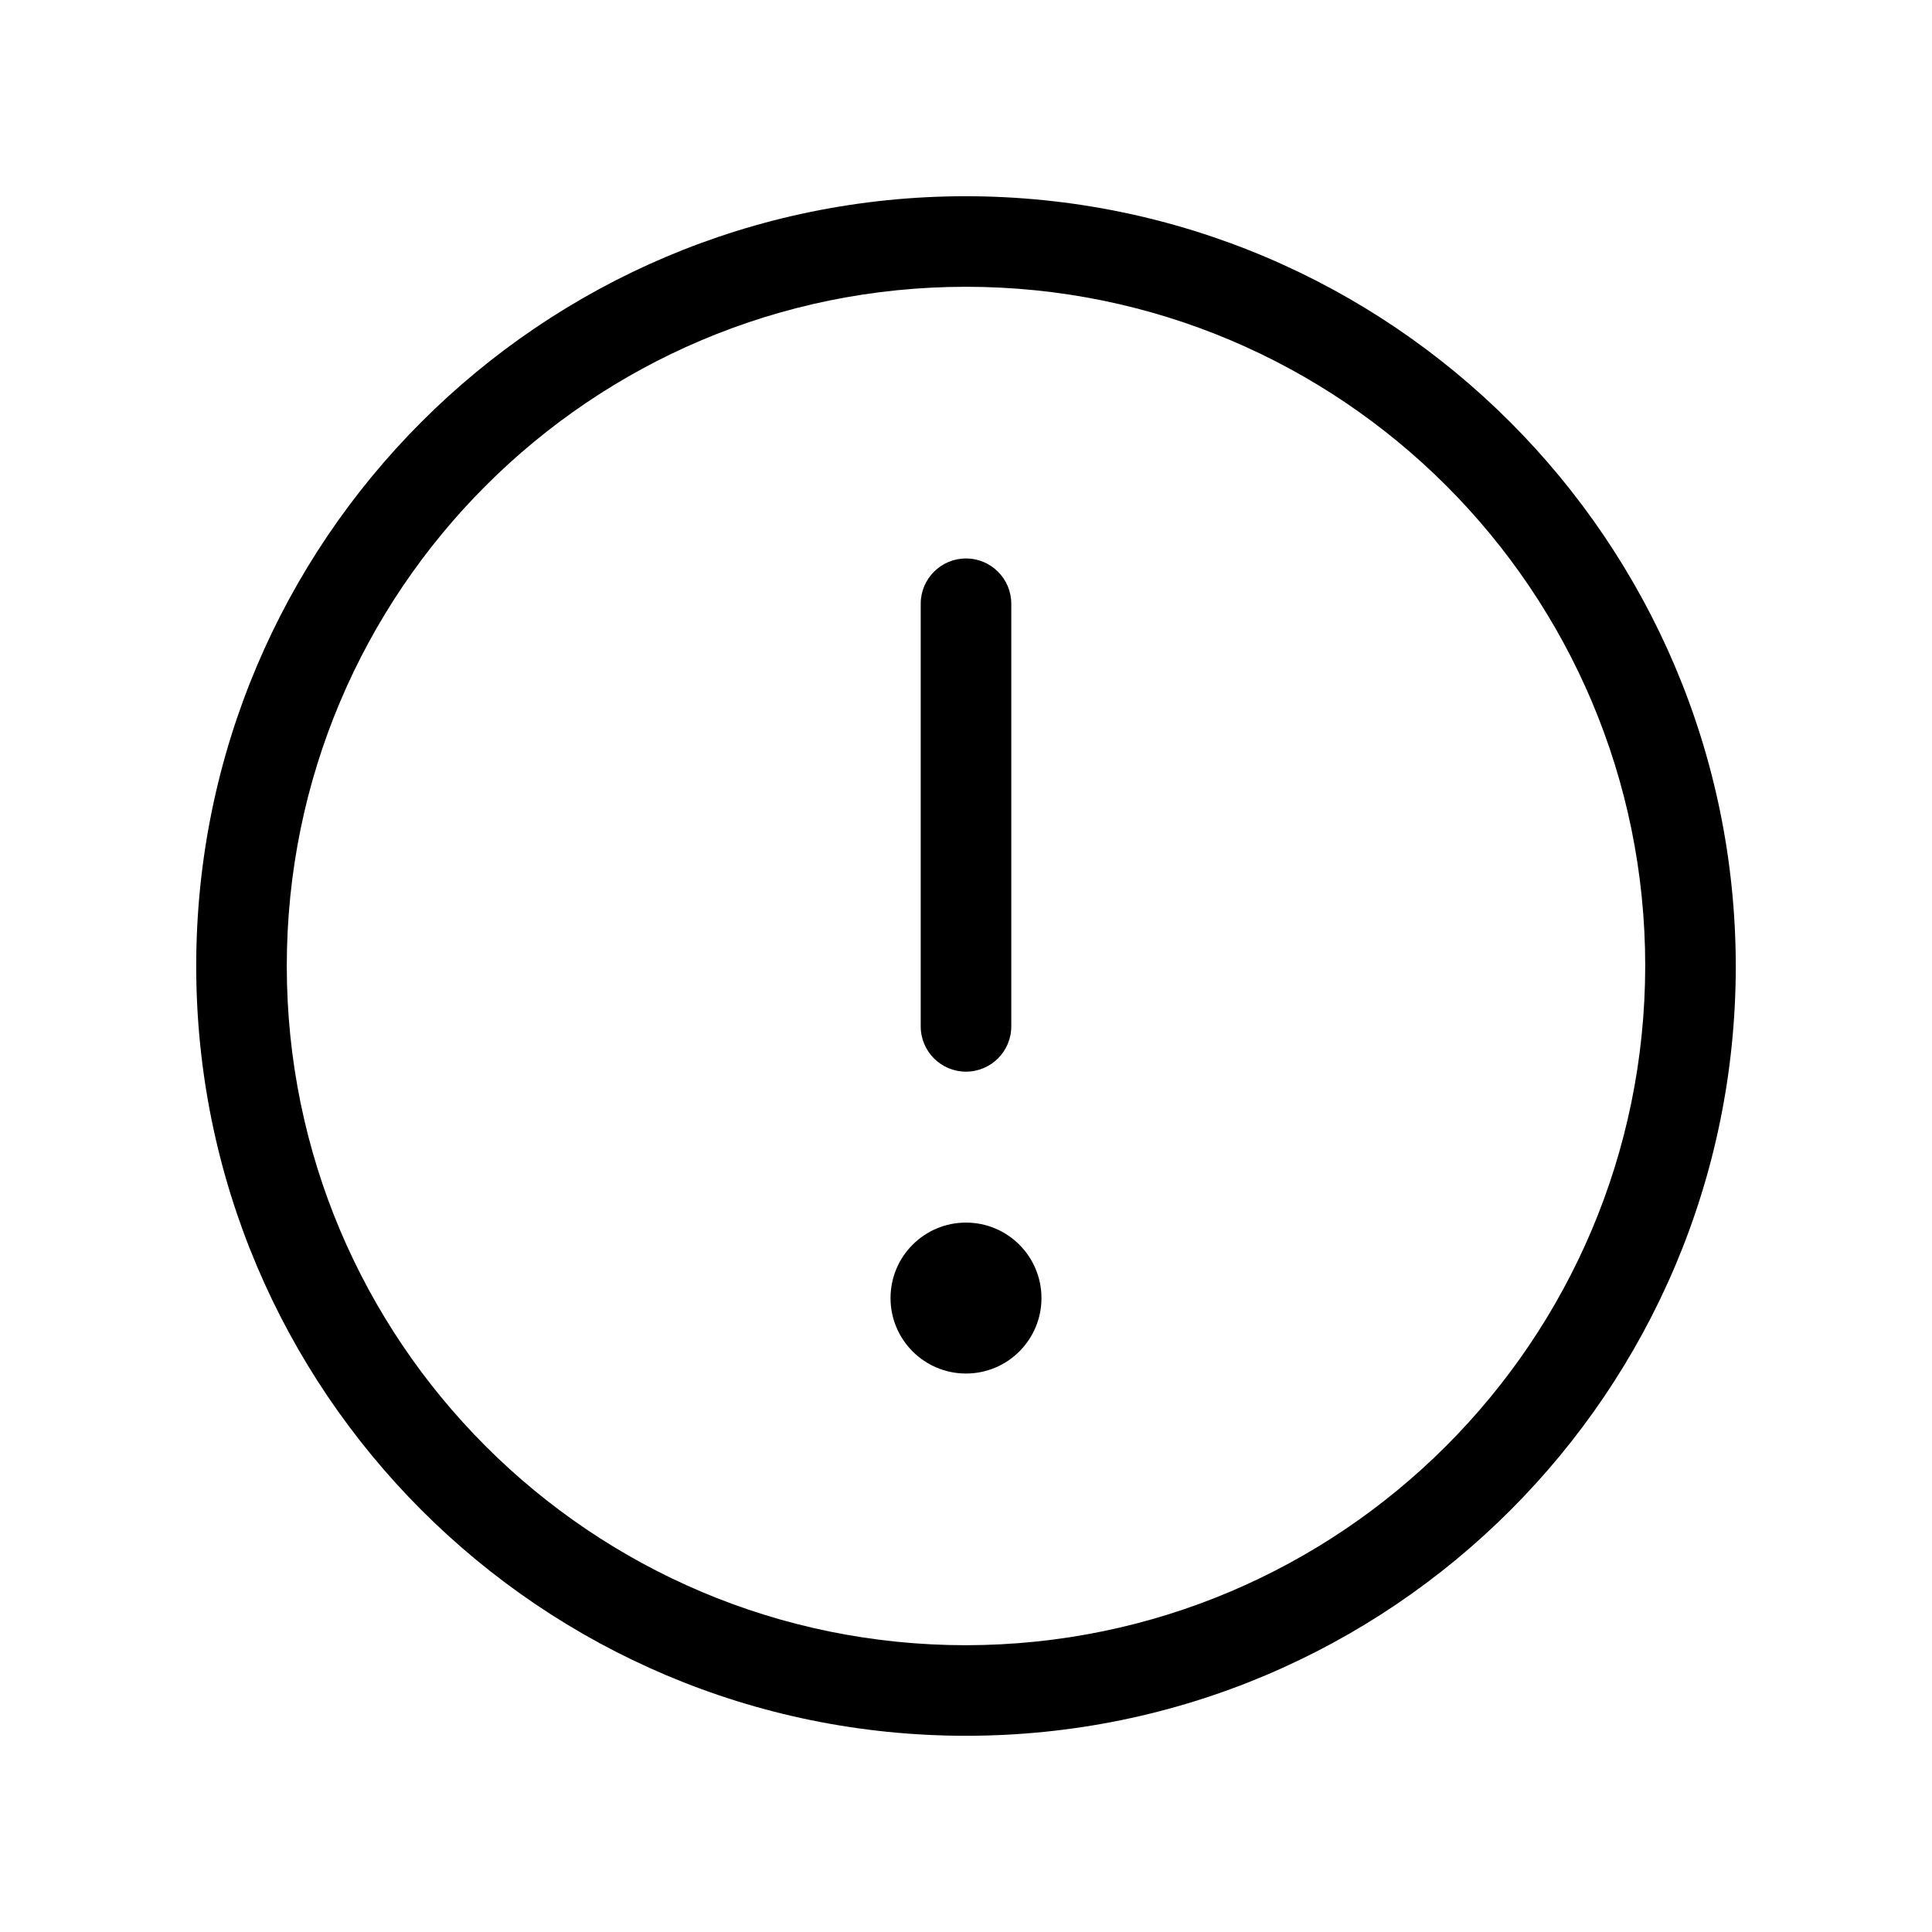
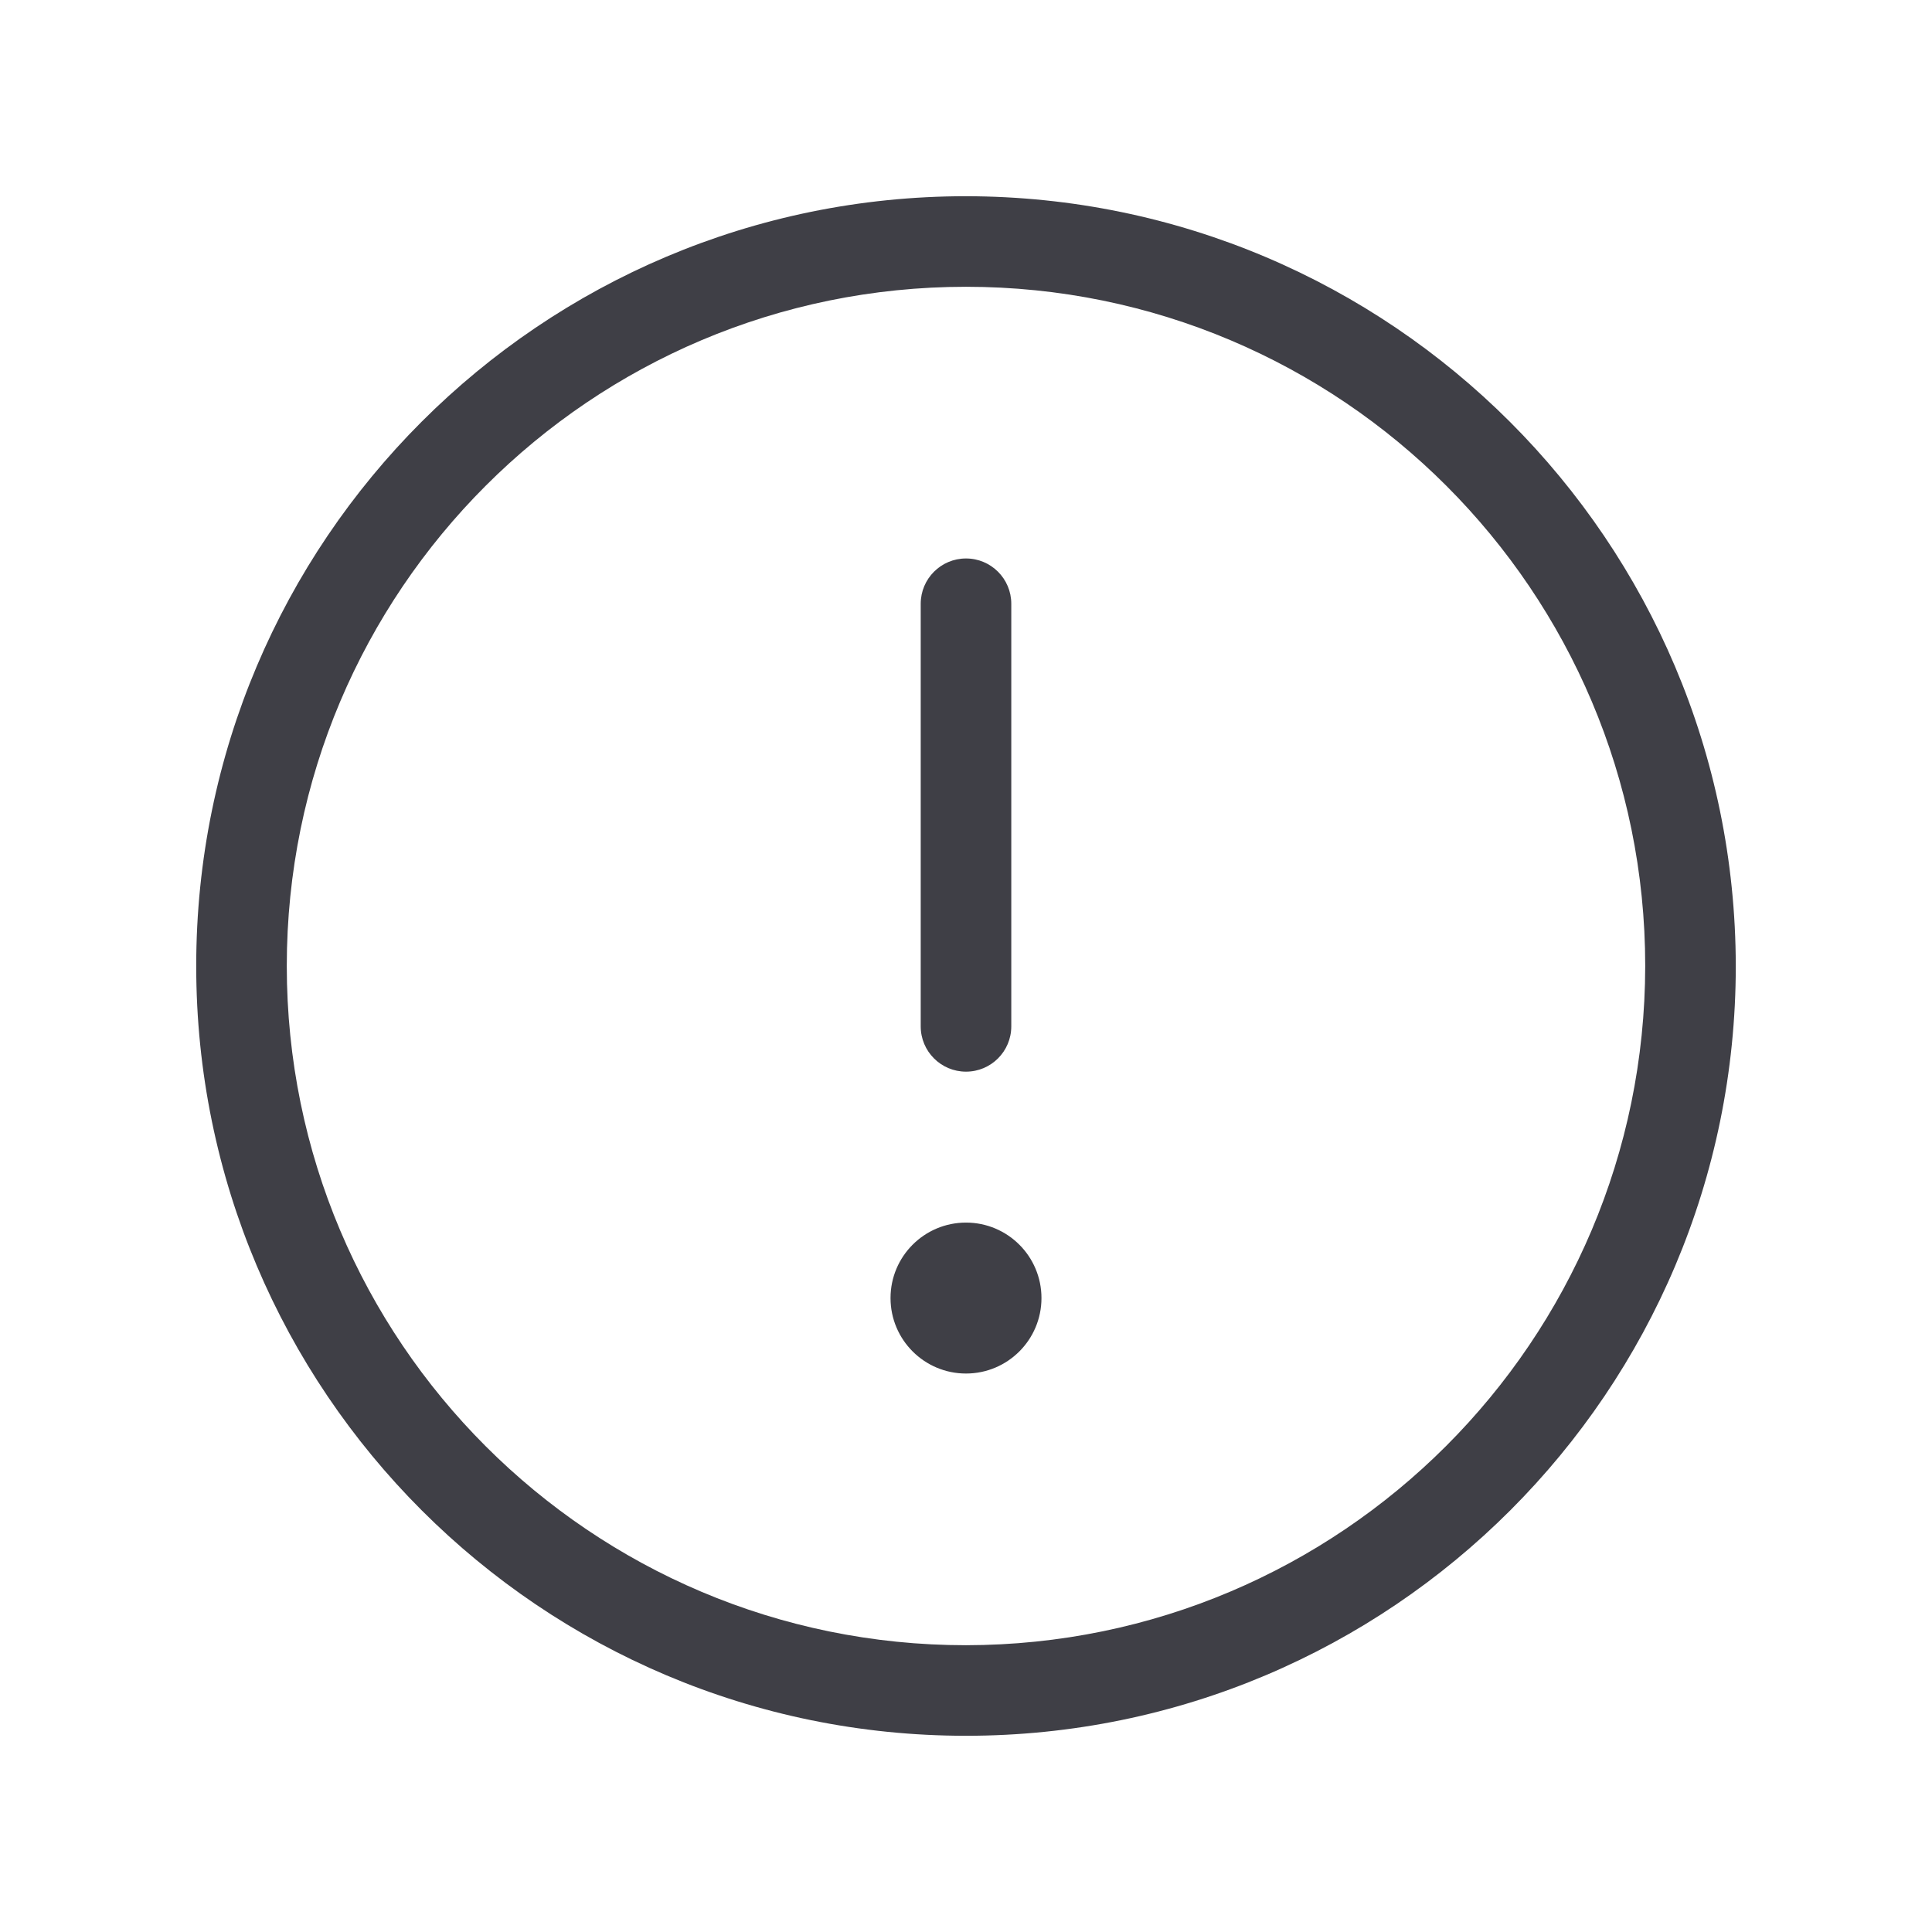
<svg xmlns="http://www.w3.org/2000/svg" width="32" height="32" viewBox="0 0 256 256">
-   <path fill="currentColor" d="M128 26a102 102 0 1 0 102 102A102.12 102.12 0 0 0 128 26m0 192a90 90 0 1 1 90-90 90.1 90.1 0 0 1-90 90m-6-82V80a6 6 0 0 1 12 0v56a6 6 0 0 1-12 0m16 36a10 10 0 1 1-10-10 10 10 0 0 1 10 10" />
+   <path fill="#3F3F46" d="M128 26a102 102 0 1 0 102 102A102.12 102.12 0 0 0 128 26m0 192a90 90 0 1 1 90-90 90.1 90.1 0 0 1-90 90m-6-82V80a6 6 0 0 1 12 0v56a6 6 0 0 1-12 0m16 36a10 10 0 1 1-10-10 10 10 0 0 1 10 10" />
</svg>
